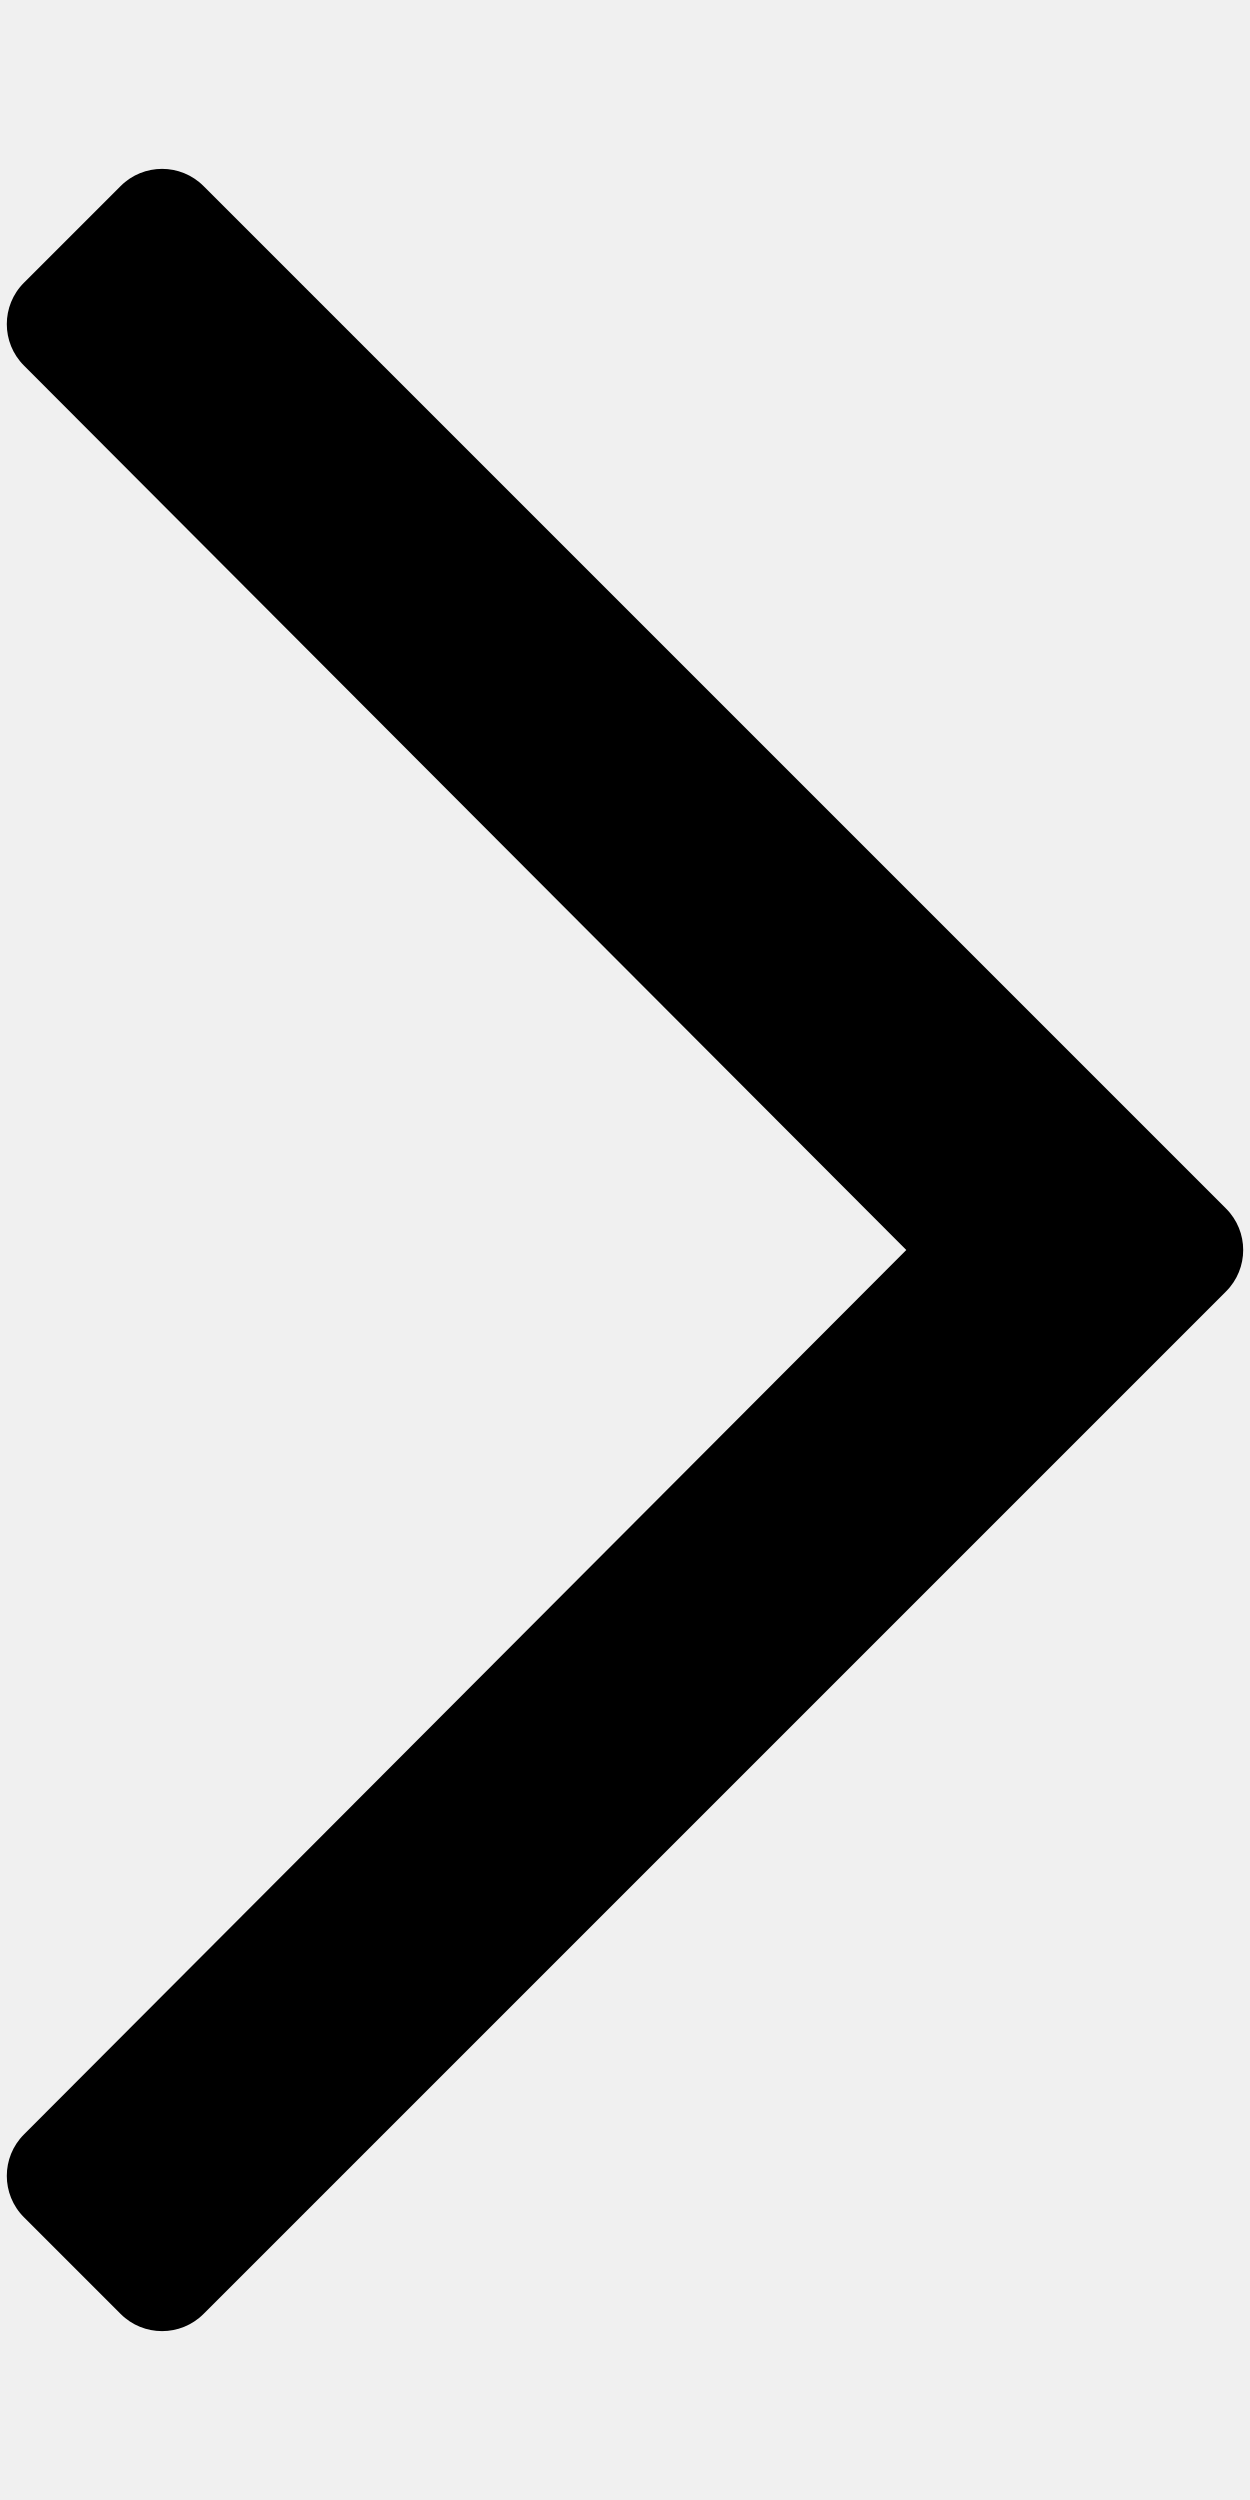
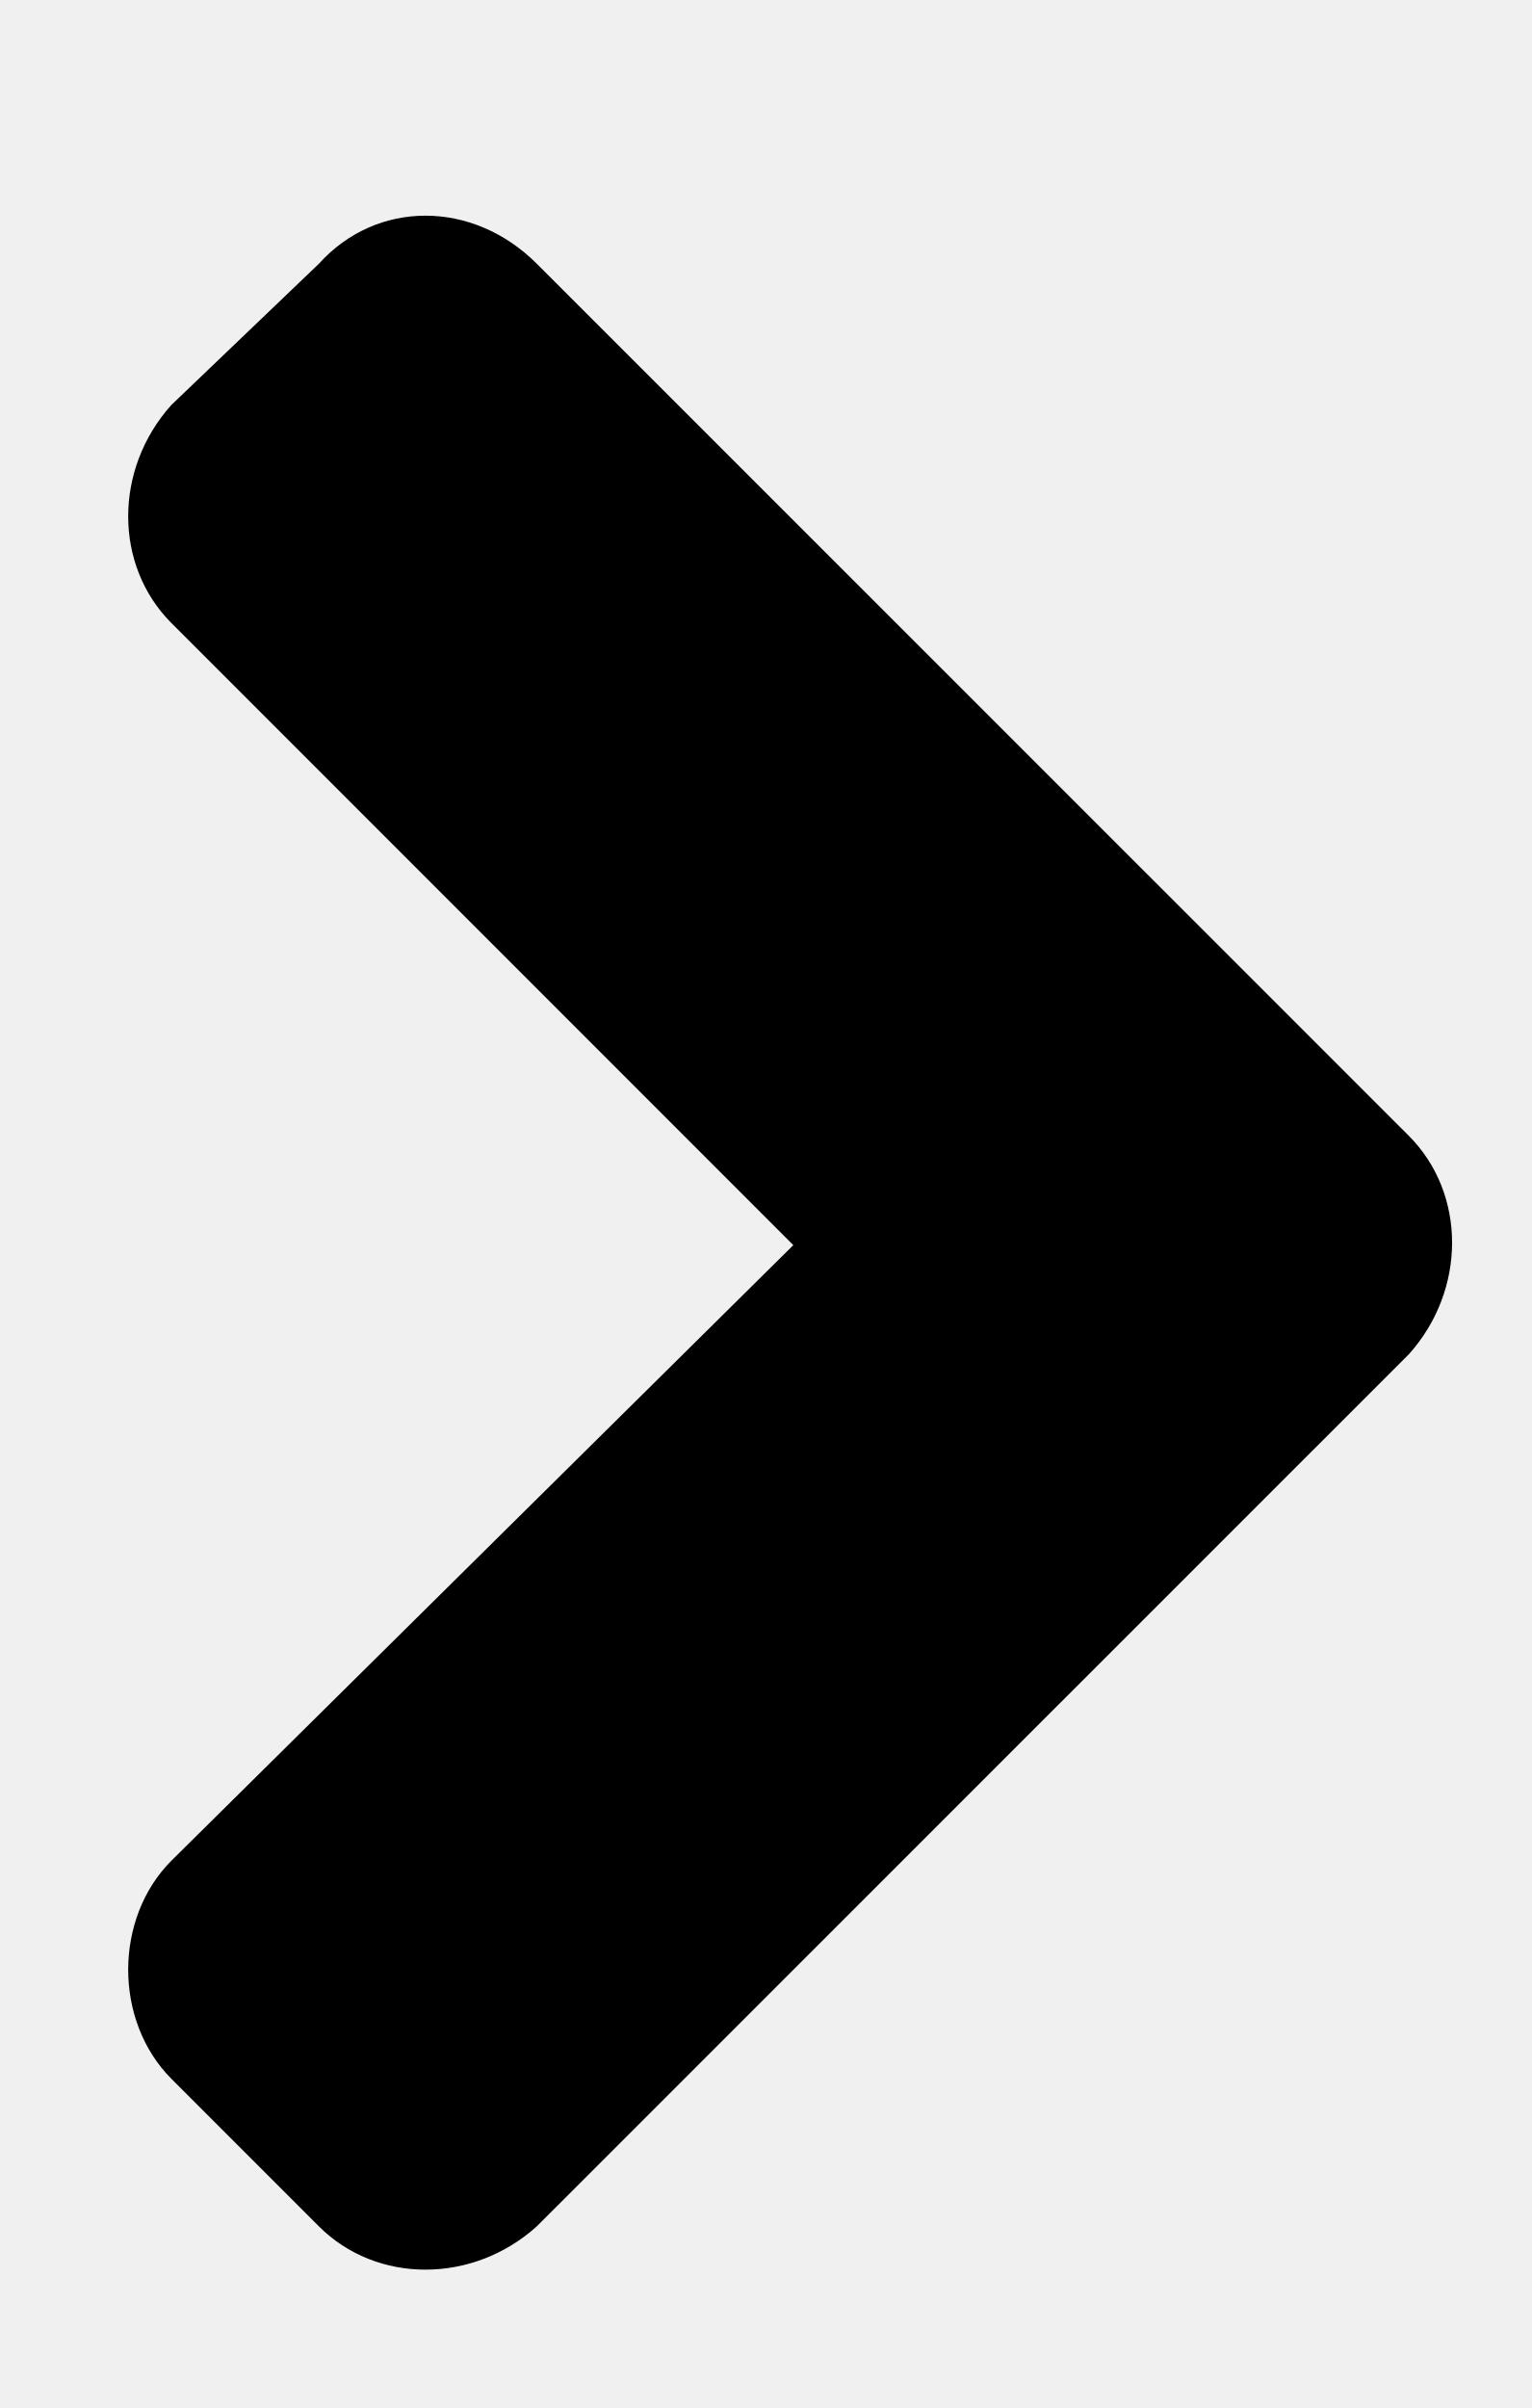
- <svg xmlns="http://www.w3.org/2000/svg" aria-hidden="true" focusable="false" data-prefix="far" data-icon="chevron-right" class="svg-inline--fa fa-chevron-right fa-w-8" role="img" viewBox="0 0 256 512">
-   <path fill="currentColor" d="M24.707 38.101L4.908 57.899c-4.686 4.686-4.686 12.284 0 16.971L185.607 256 4.908 437.13c-4.686 4.686-4.686 12.284 0 16.971L24.707 473.9c4.686 4.686 12.284 4.686 16.971 0l209.414-209.414c4.686-4.686 4.686-12.284 0-16.971L41.678 38.101c-4.687-4.687-12.285-4.687-16.971 0z" />
+ <svg xmlns="http://www.w3.org/2000/svg" width="7" height="11" viewBox="0 0 7 11">
+   <g clip-path="url(#clip0)">
+     <path d="M6.438 6.186C6.701 5.893 6.701 5.453 6.438 5.189L2.453 1.205C2.16 0.912 1.721 0.912 1.457 1.205L0.783 1.85C0.52 2.143 0.52 2.582 0.783 2.846L3.625 5.688L0.783 8.5C0.52 8.764 0.52 9.232 0.783 9.496L1.457 10.17C1.721 10.434 2.16 10.434 2.453 10.17L6.438 6.186Z" />
+   </g>
+   <defs>
+     <clipPath id="clip0">
+       <rect width="11" height="7" fill="white" transform="translate(7) rotate(90)" />
+     </clipPath>
+   </defs>
</svg>
